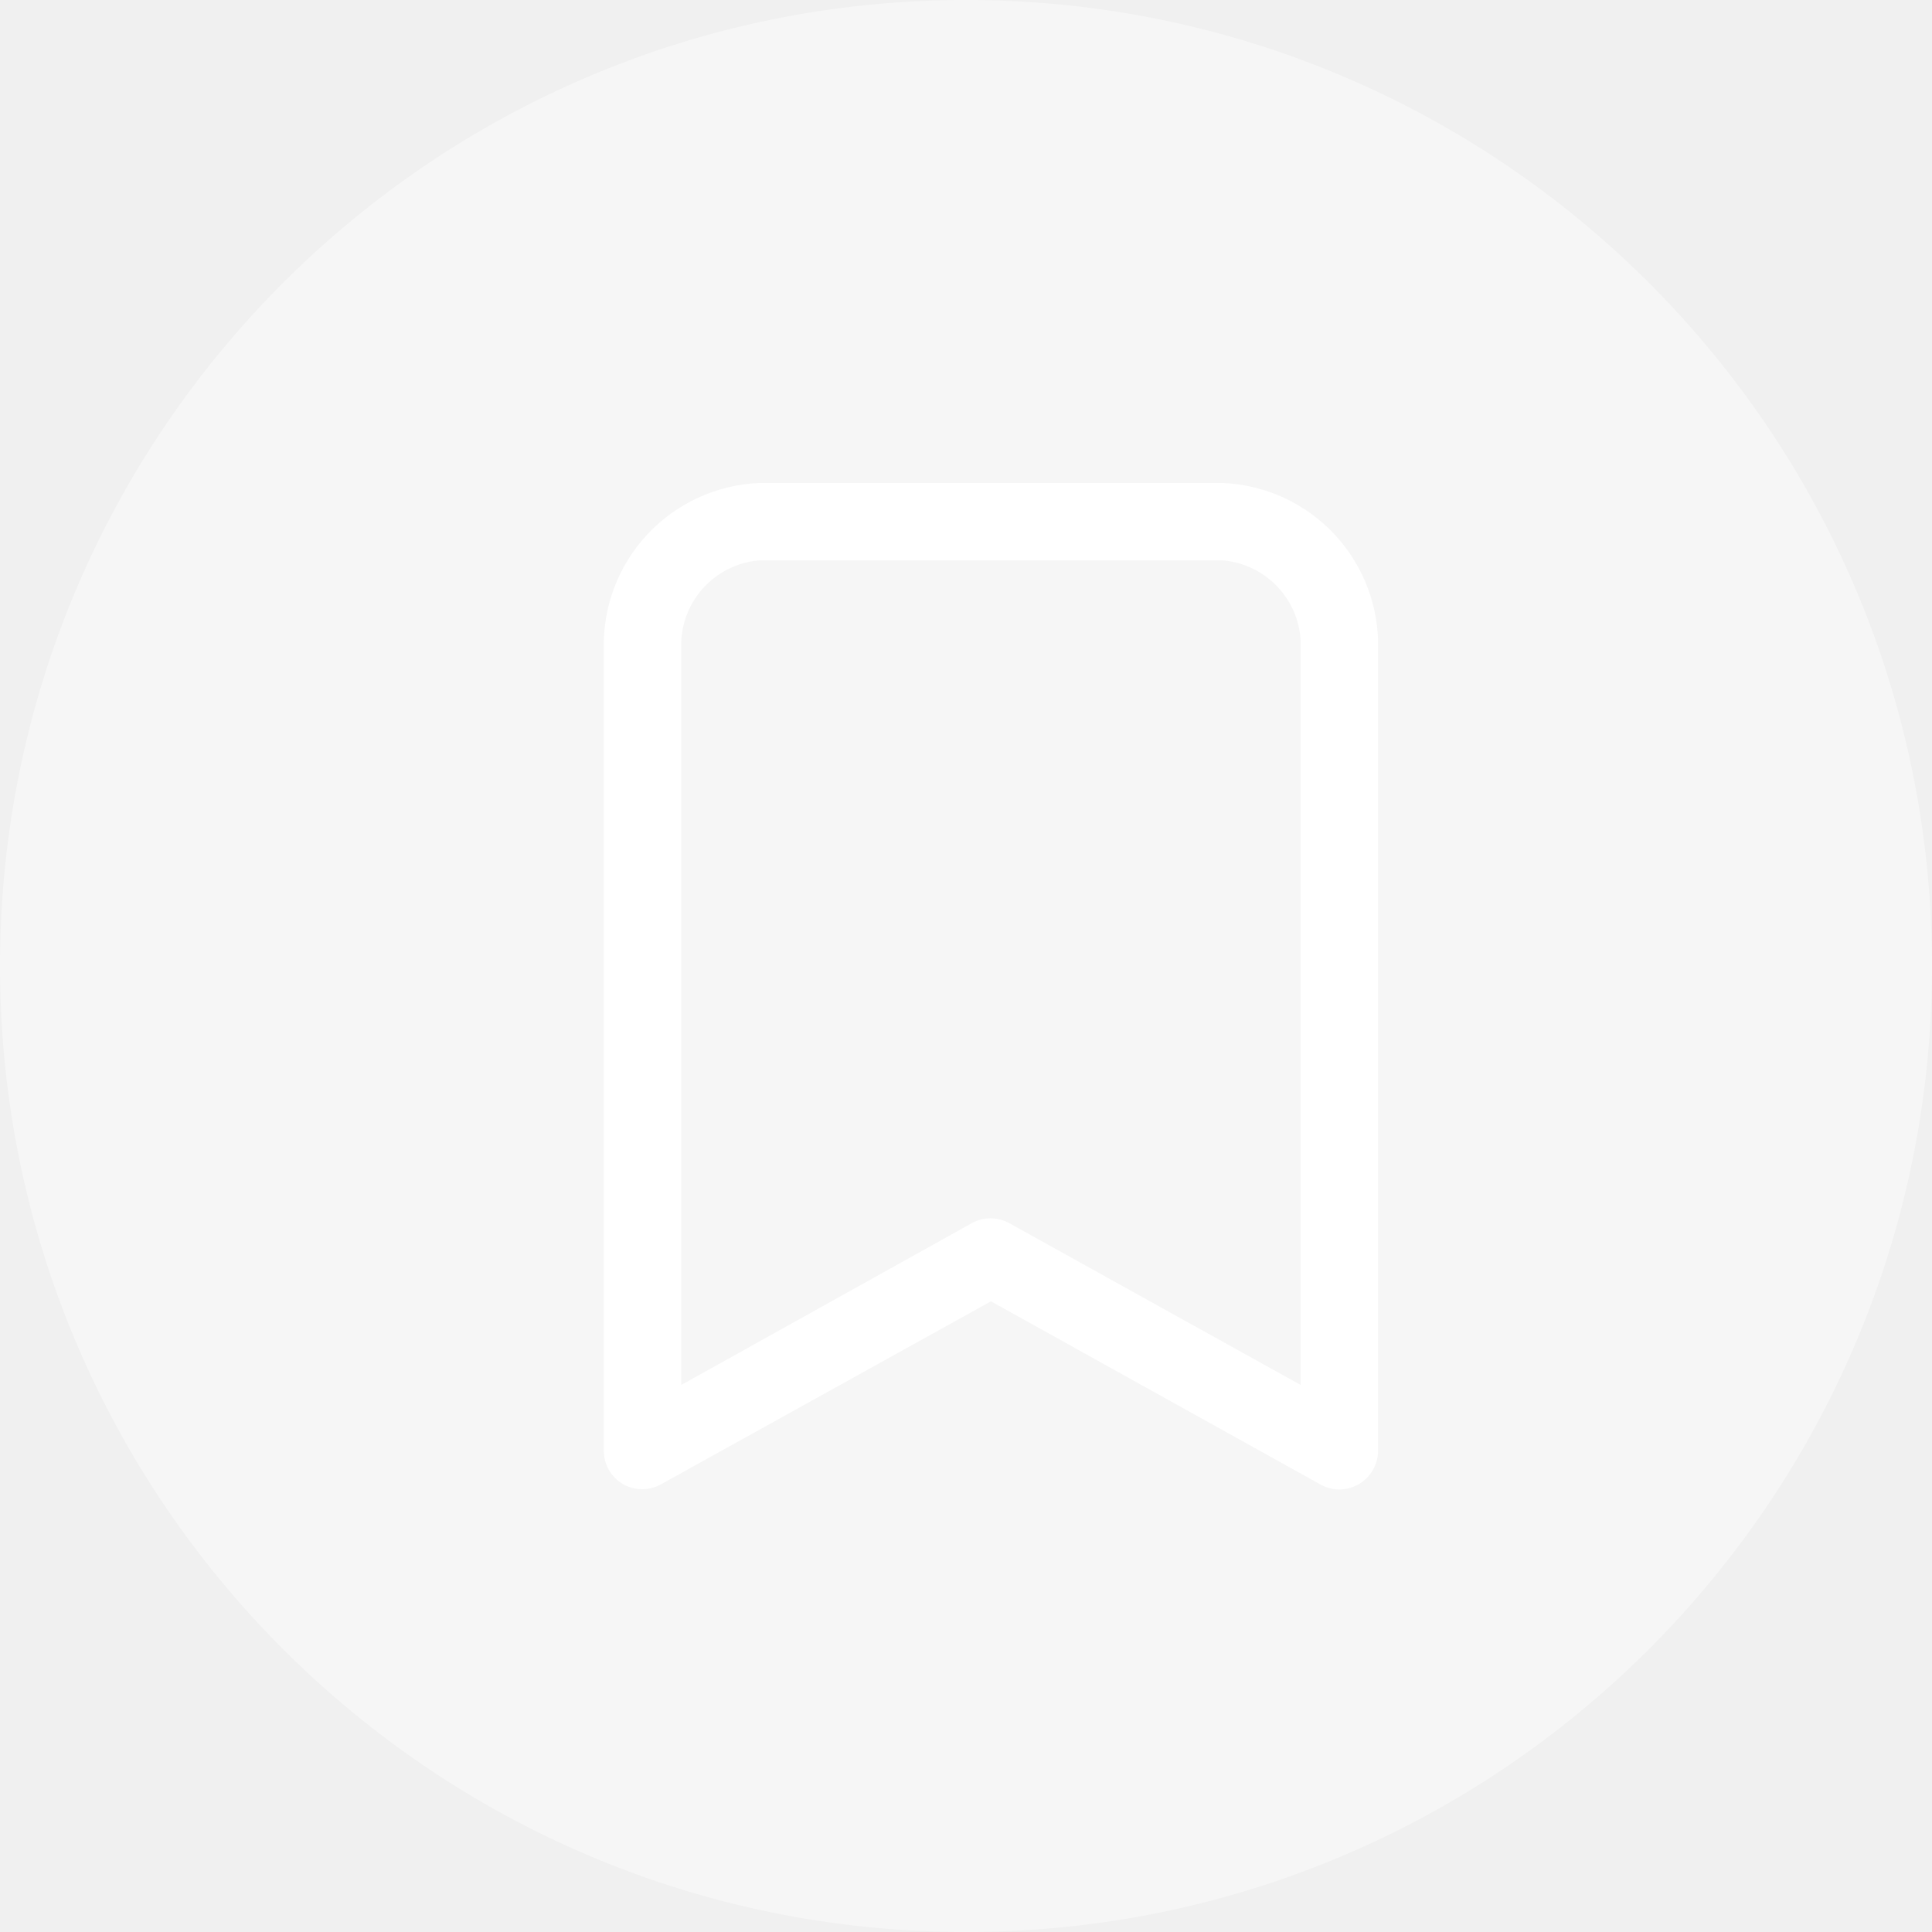
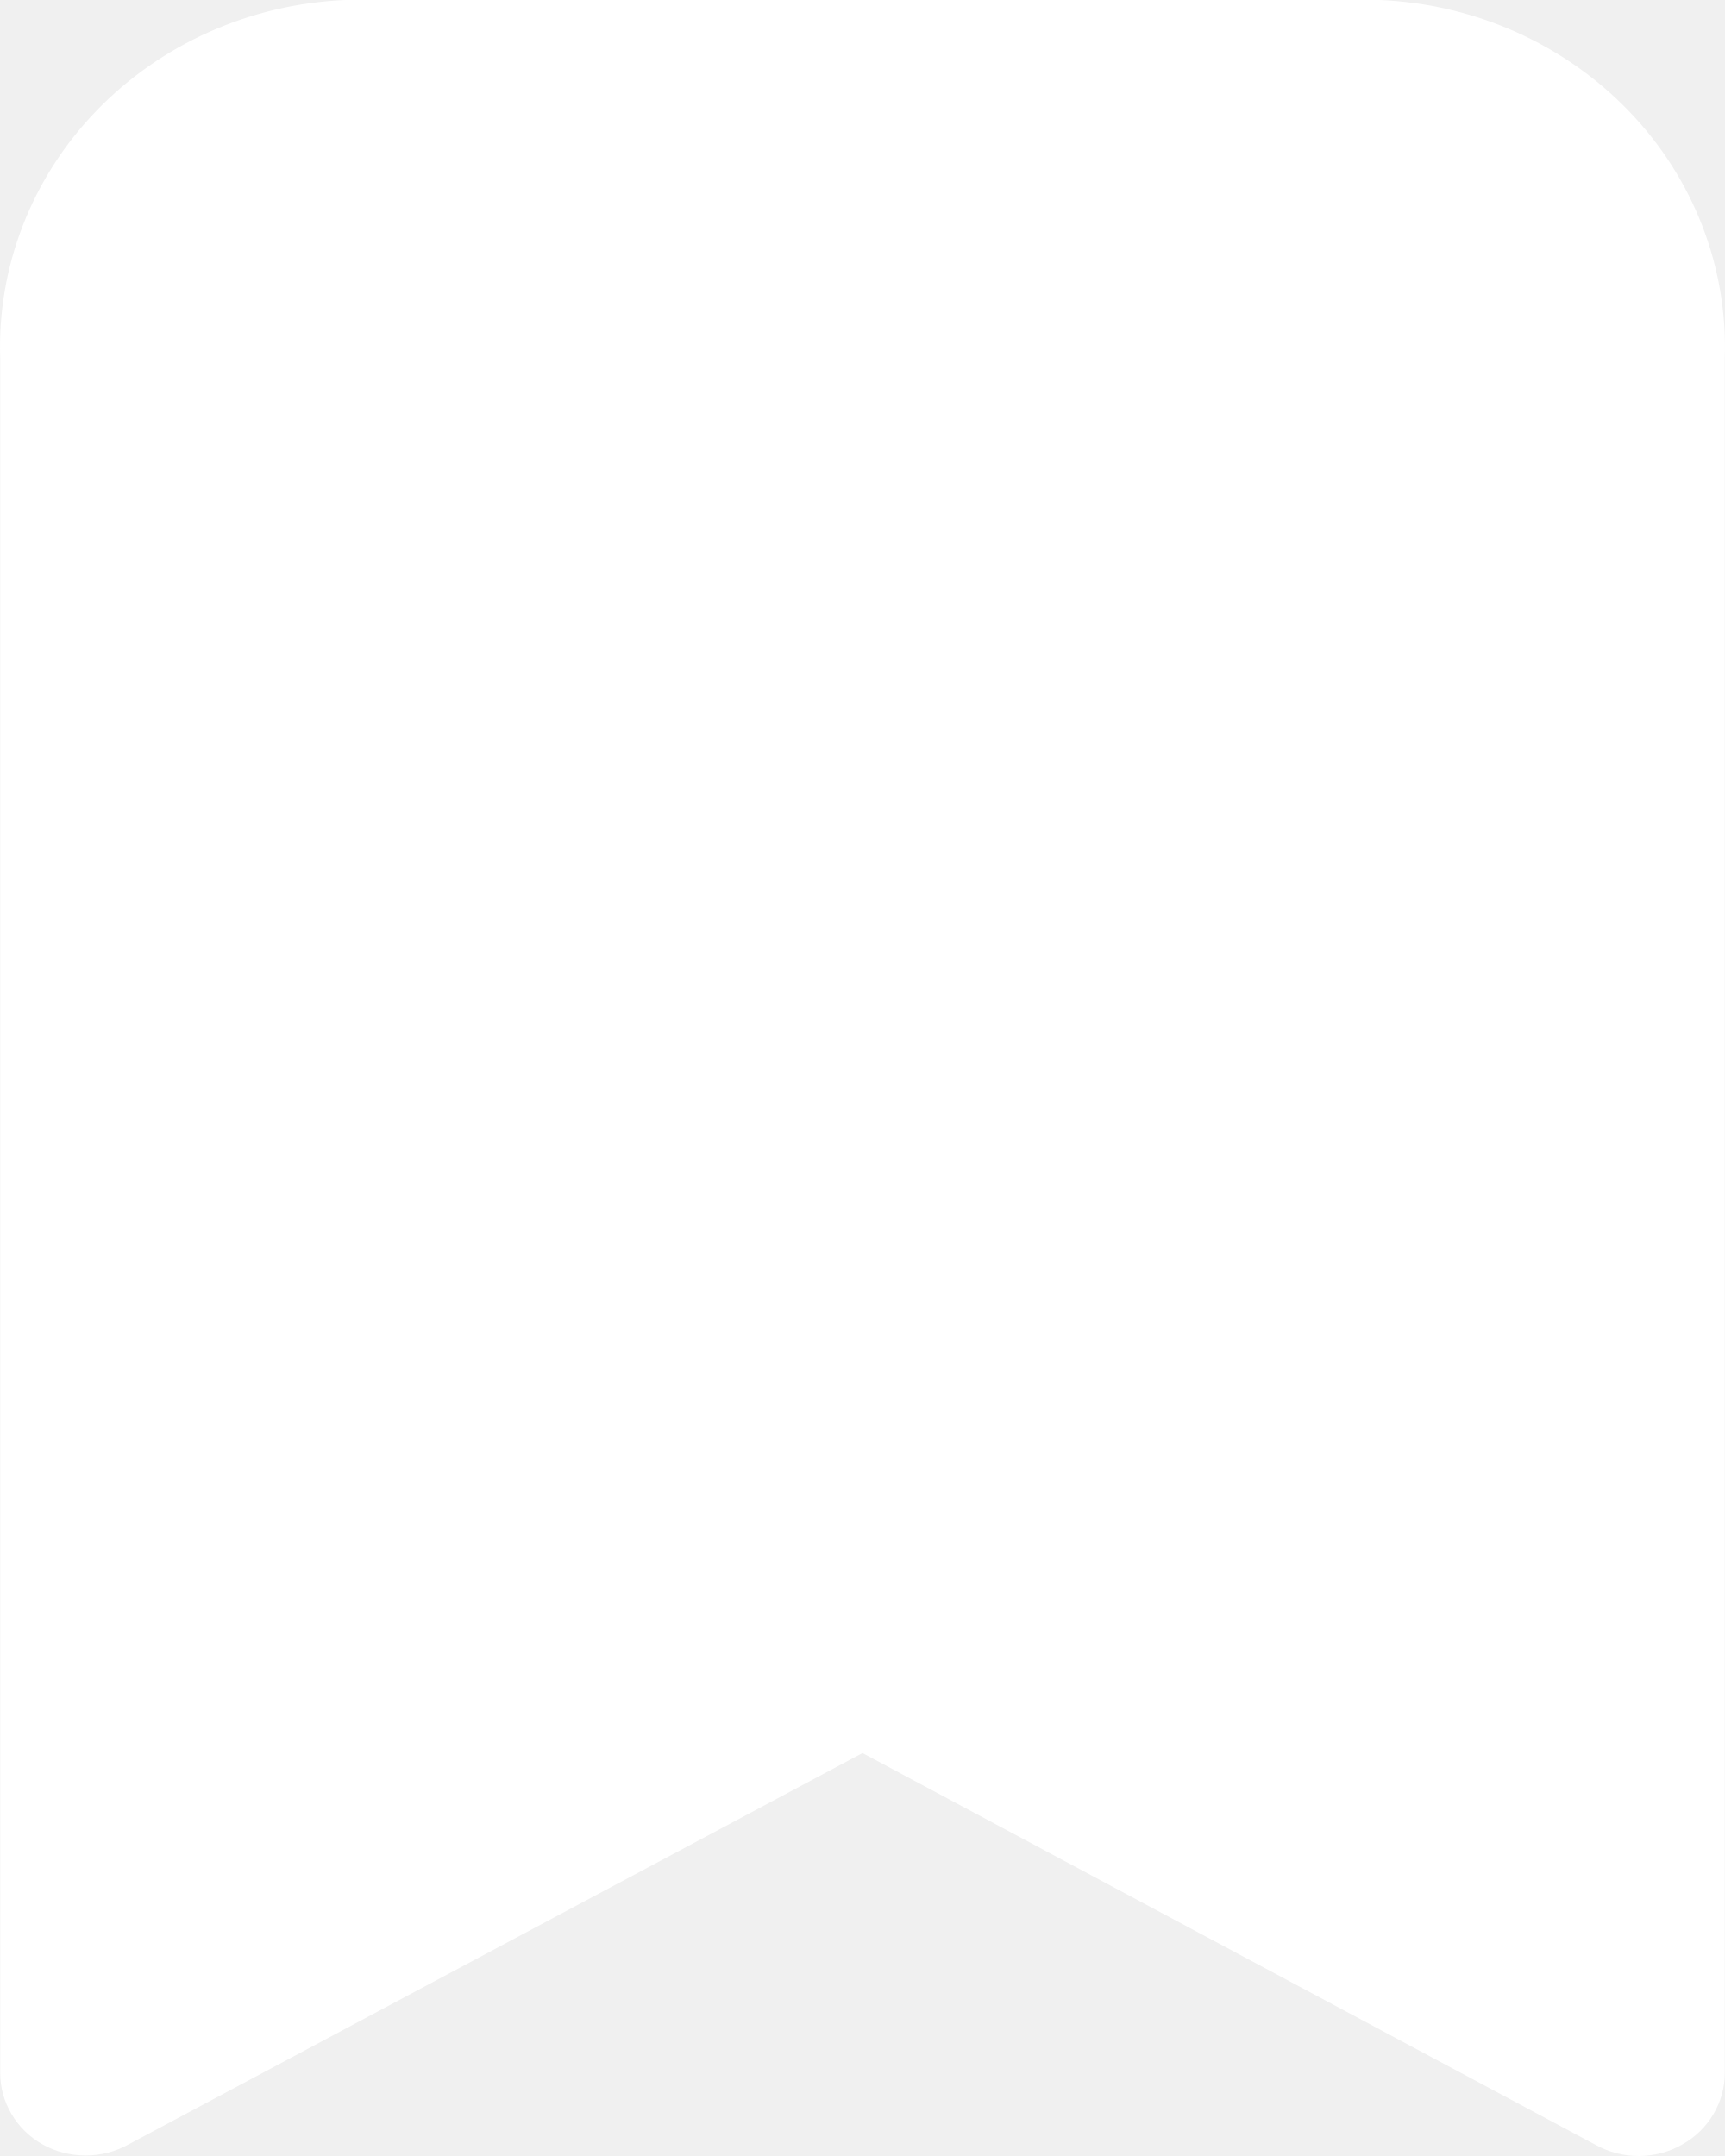
- <svg xmlns="http://www.w3.org/2000/svg" width="32" height="32" viewBox="0 0 32 32" fill="none">
-   <g filter="url(#filter0_b_1_213)">
-     <rect width="32" height="32" rx="16" fill="white" fill-opacity="0.4" />
-     <path d="M20.26 8H12.566C11.86 8.032 11.195 8.34 10.715 8.859C10.235 9.377 9.979 10.064 10.001 10.77V24.029C10.001 24.14 10.03 24.25 10.085 24.346C10.14 24.443 10.22 24.523 10.316 24.58C10.413 24.637 10.524 24.666 10.636 24.666C10.749 24.666 10.859 24.637 10.957 24.58L16.413 21.554L21.869 24.587C21.965 24.641 22.073 24.67 22.183 24.67C22.298 24.67 22.411 24.639 22.51 24.58C22.606 24.523 22.685 24.443 22.74 24.346C22.796 24.25 22.824 24.14 22.825 24.029V10.77C22.847 10.064 22.591 9.377 22.111 8.859C21.631 8.34 20.966 8.032 20.26 8ZM21.542 22.939L16.727 20.265C16.63 20.209 16.519 20.179 16.407 20.179C16.294 20.179 16.183 20.209 16.086 20.265L11.284 22.939V10.757C11.266 10.393 11.389 10.037 11.628 9.762C11.867 9.487 12.203 9.315 12.566 9.282H20.26C20.625 9.315 20.963 9.489 21.202 9.766C21.442 10.044 21.564 10.404 21.542 10.77V22.939Z" fill="white" />
-   </g>
-   <defs>
-     <filter id="filter0_b_1_213" x="-4" y="-4" width="40" height="40" filterUnits="userSpaceOnUse" color-interpolation-filters="sRGB">
-       <feFlood flood-opacity="0" result="BackgroundImageFix" />
-       <feGaussianBlur in="BackgroundImageFix" stdDeviation="2" />
-       <feComposite in2="SourceAlpha" operator="in" result="effect1_backgroundBlur_1_213" />
-       <feBlend mode="normal" in="SourceGraphic" in2="effect1_backgroundBlur_1_213" result="shape" />
-     </filter>
-   </defs>
+ <svg xmlns="http://www.w3.org/2000/svg" width="16" height="20" viewBox="0 0 16 20" fill="none">
+   <path d="M12.799 0H3.201C2.321 0.038 1.491 0.408 0.892 1.03C0.293 1.652 -0.027 2.476 0.002 3.323V19.231C0.002 19.364 0.038 19.495 0.107 19.611C0.175 19.727 0.274 19.824 0.394 19.892C0.515 19.96 0.653 19.995 0.794 19.995C0.934 19.995 1.072 19.96 1.193 19.892L8 16.262L14.806 19.9C14.926 19.965 15.061 20 15.198 20C15.342 20 15.483 19.963 15.606 19.892C15.726 19.824 15.825 19.727 15.893 19.611C15.962 19.495 15.998 19.364 15.998 19.231V3.323C16.026 2.476 15.707 1.652 15.108 1.03C14.509 0.408 13.68 0.038 12.799 0Z" fill="white" />
</svg>
